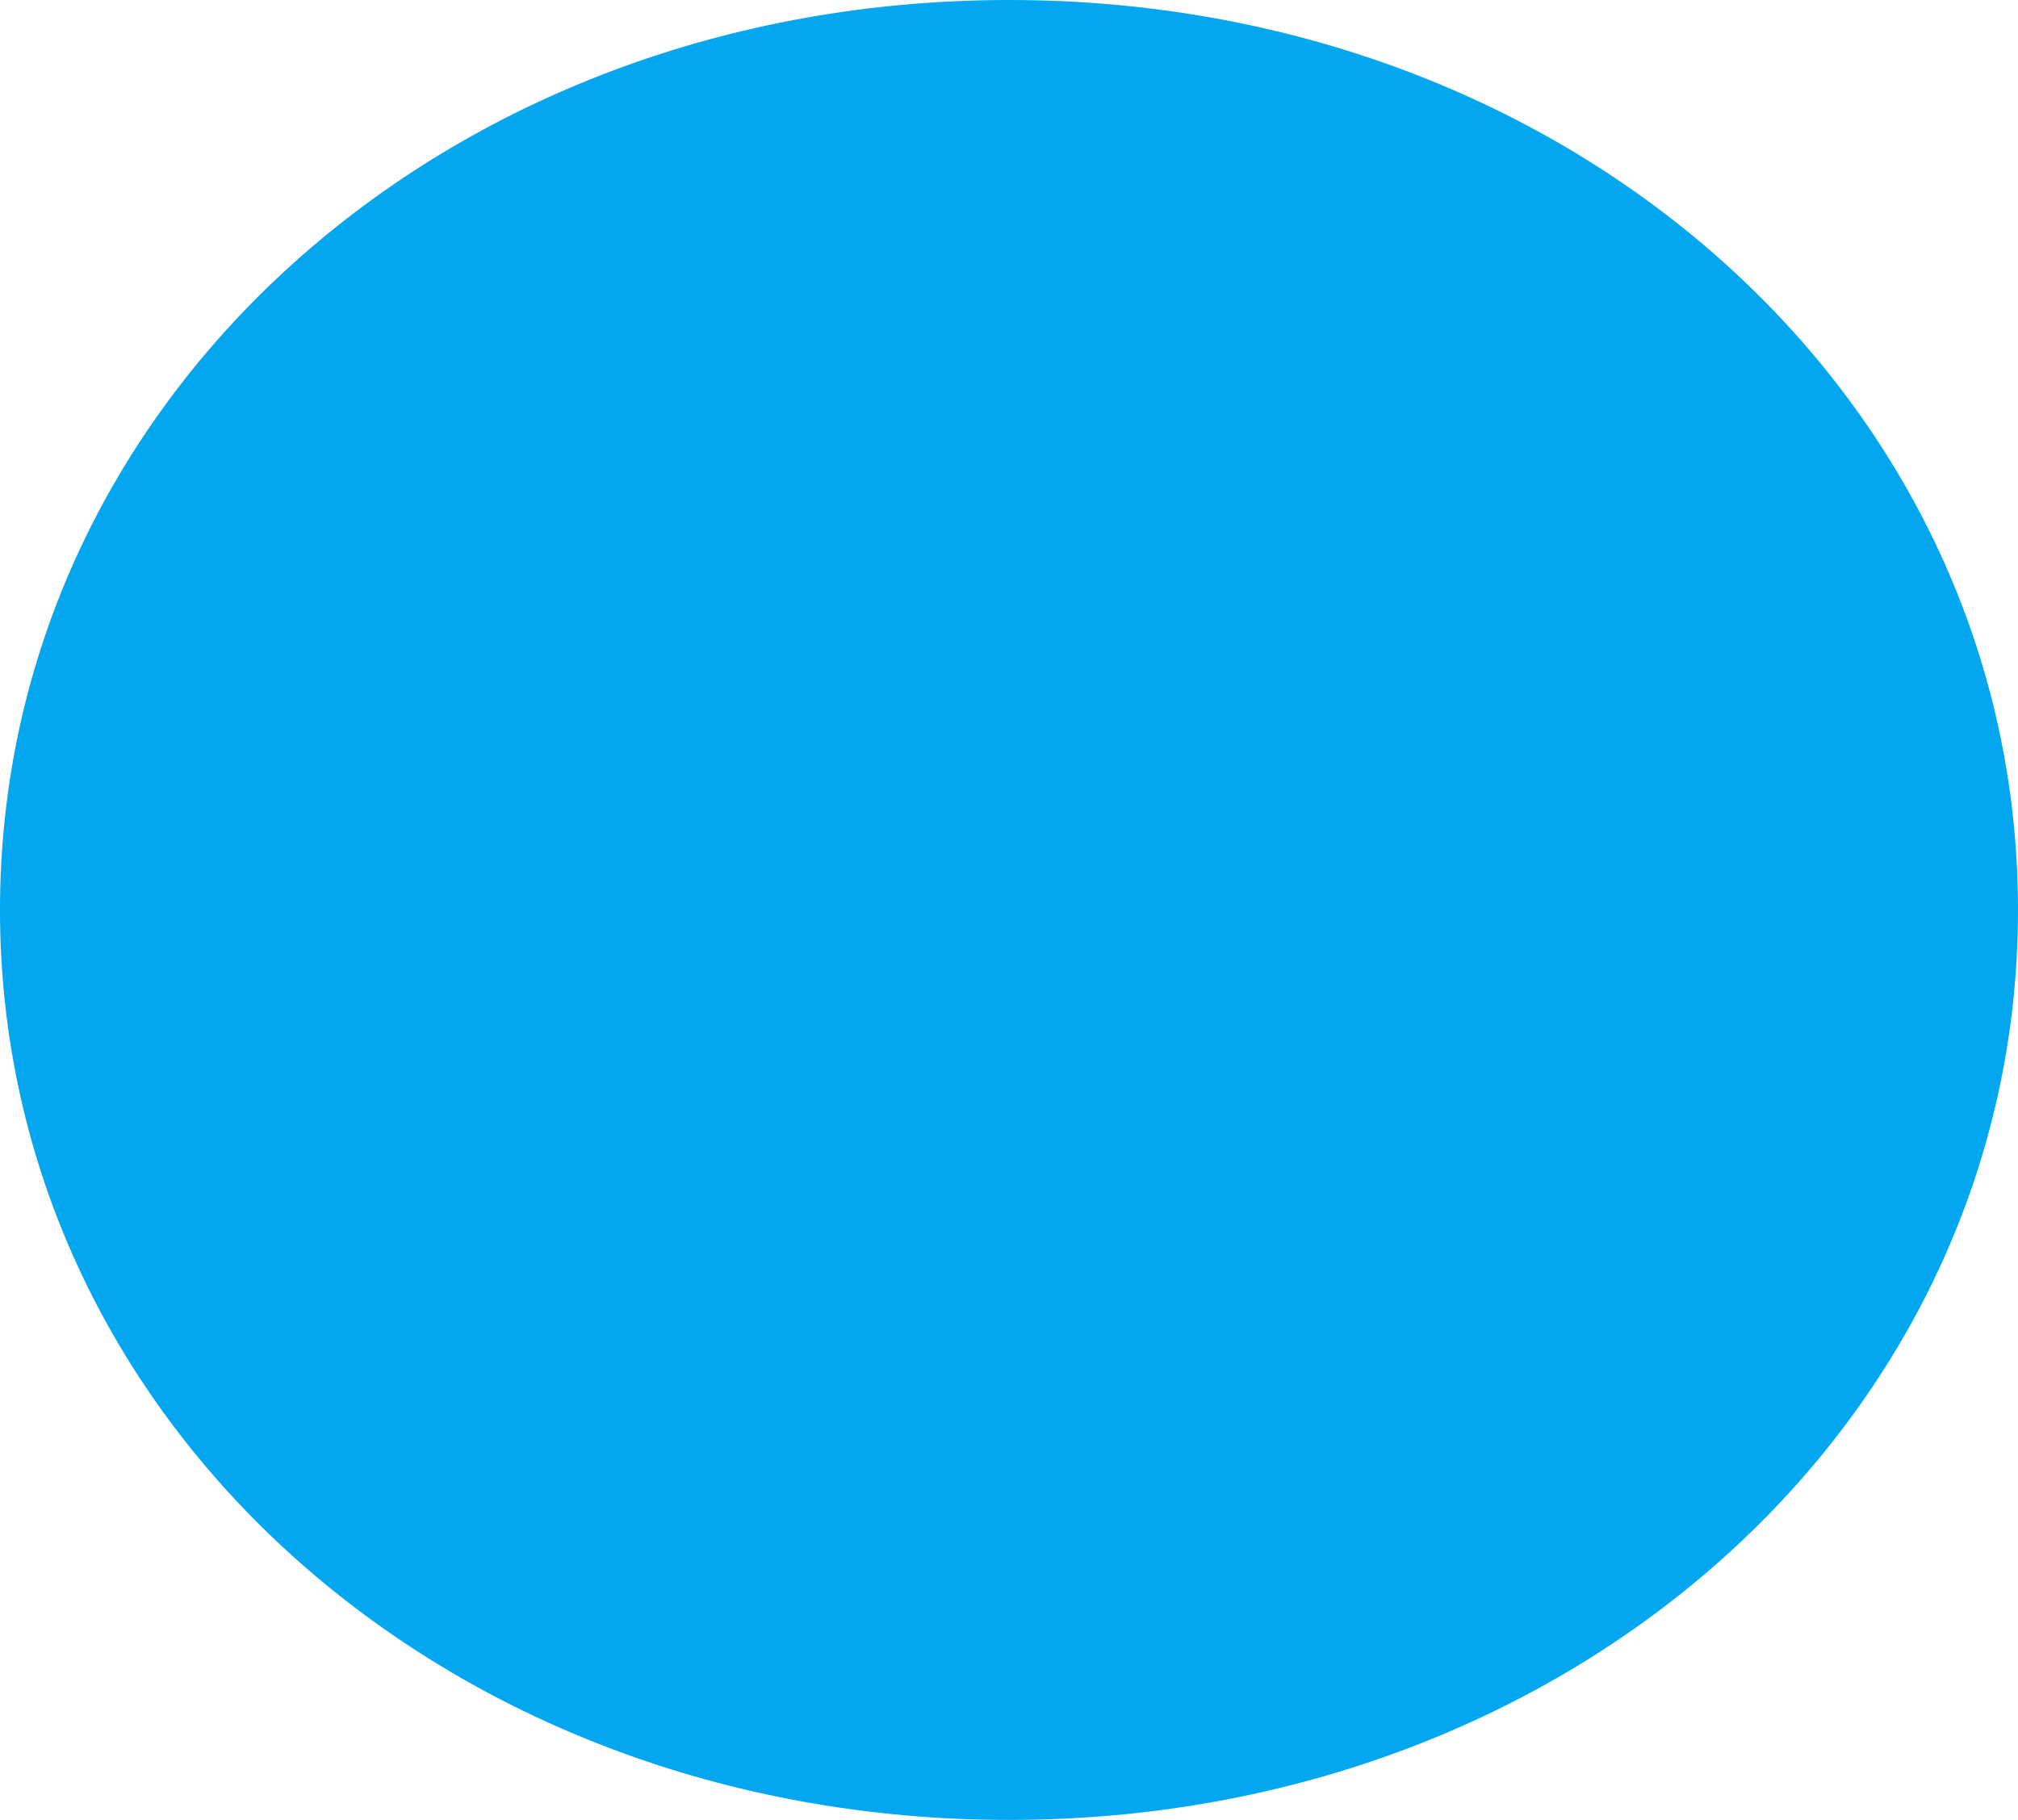
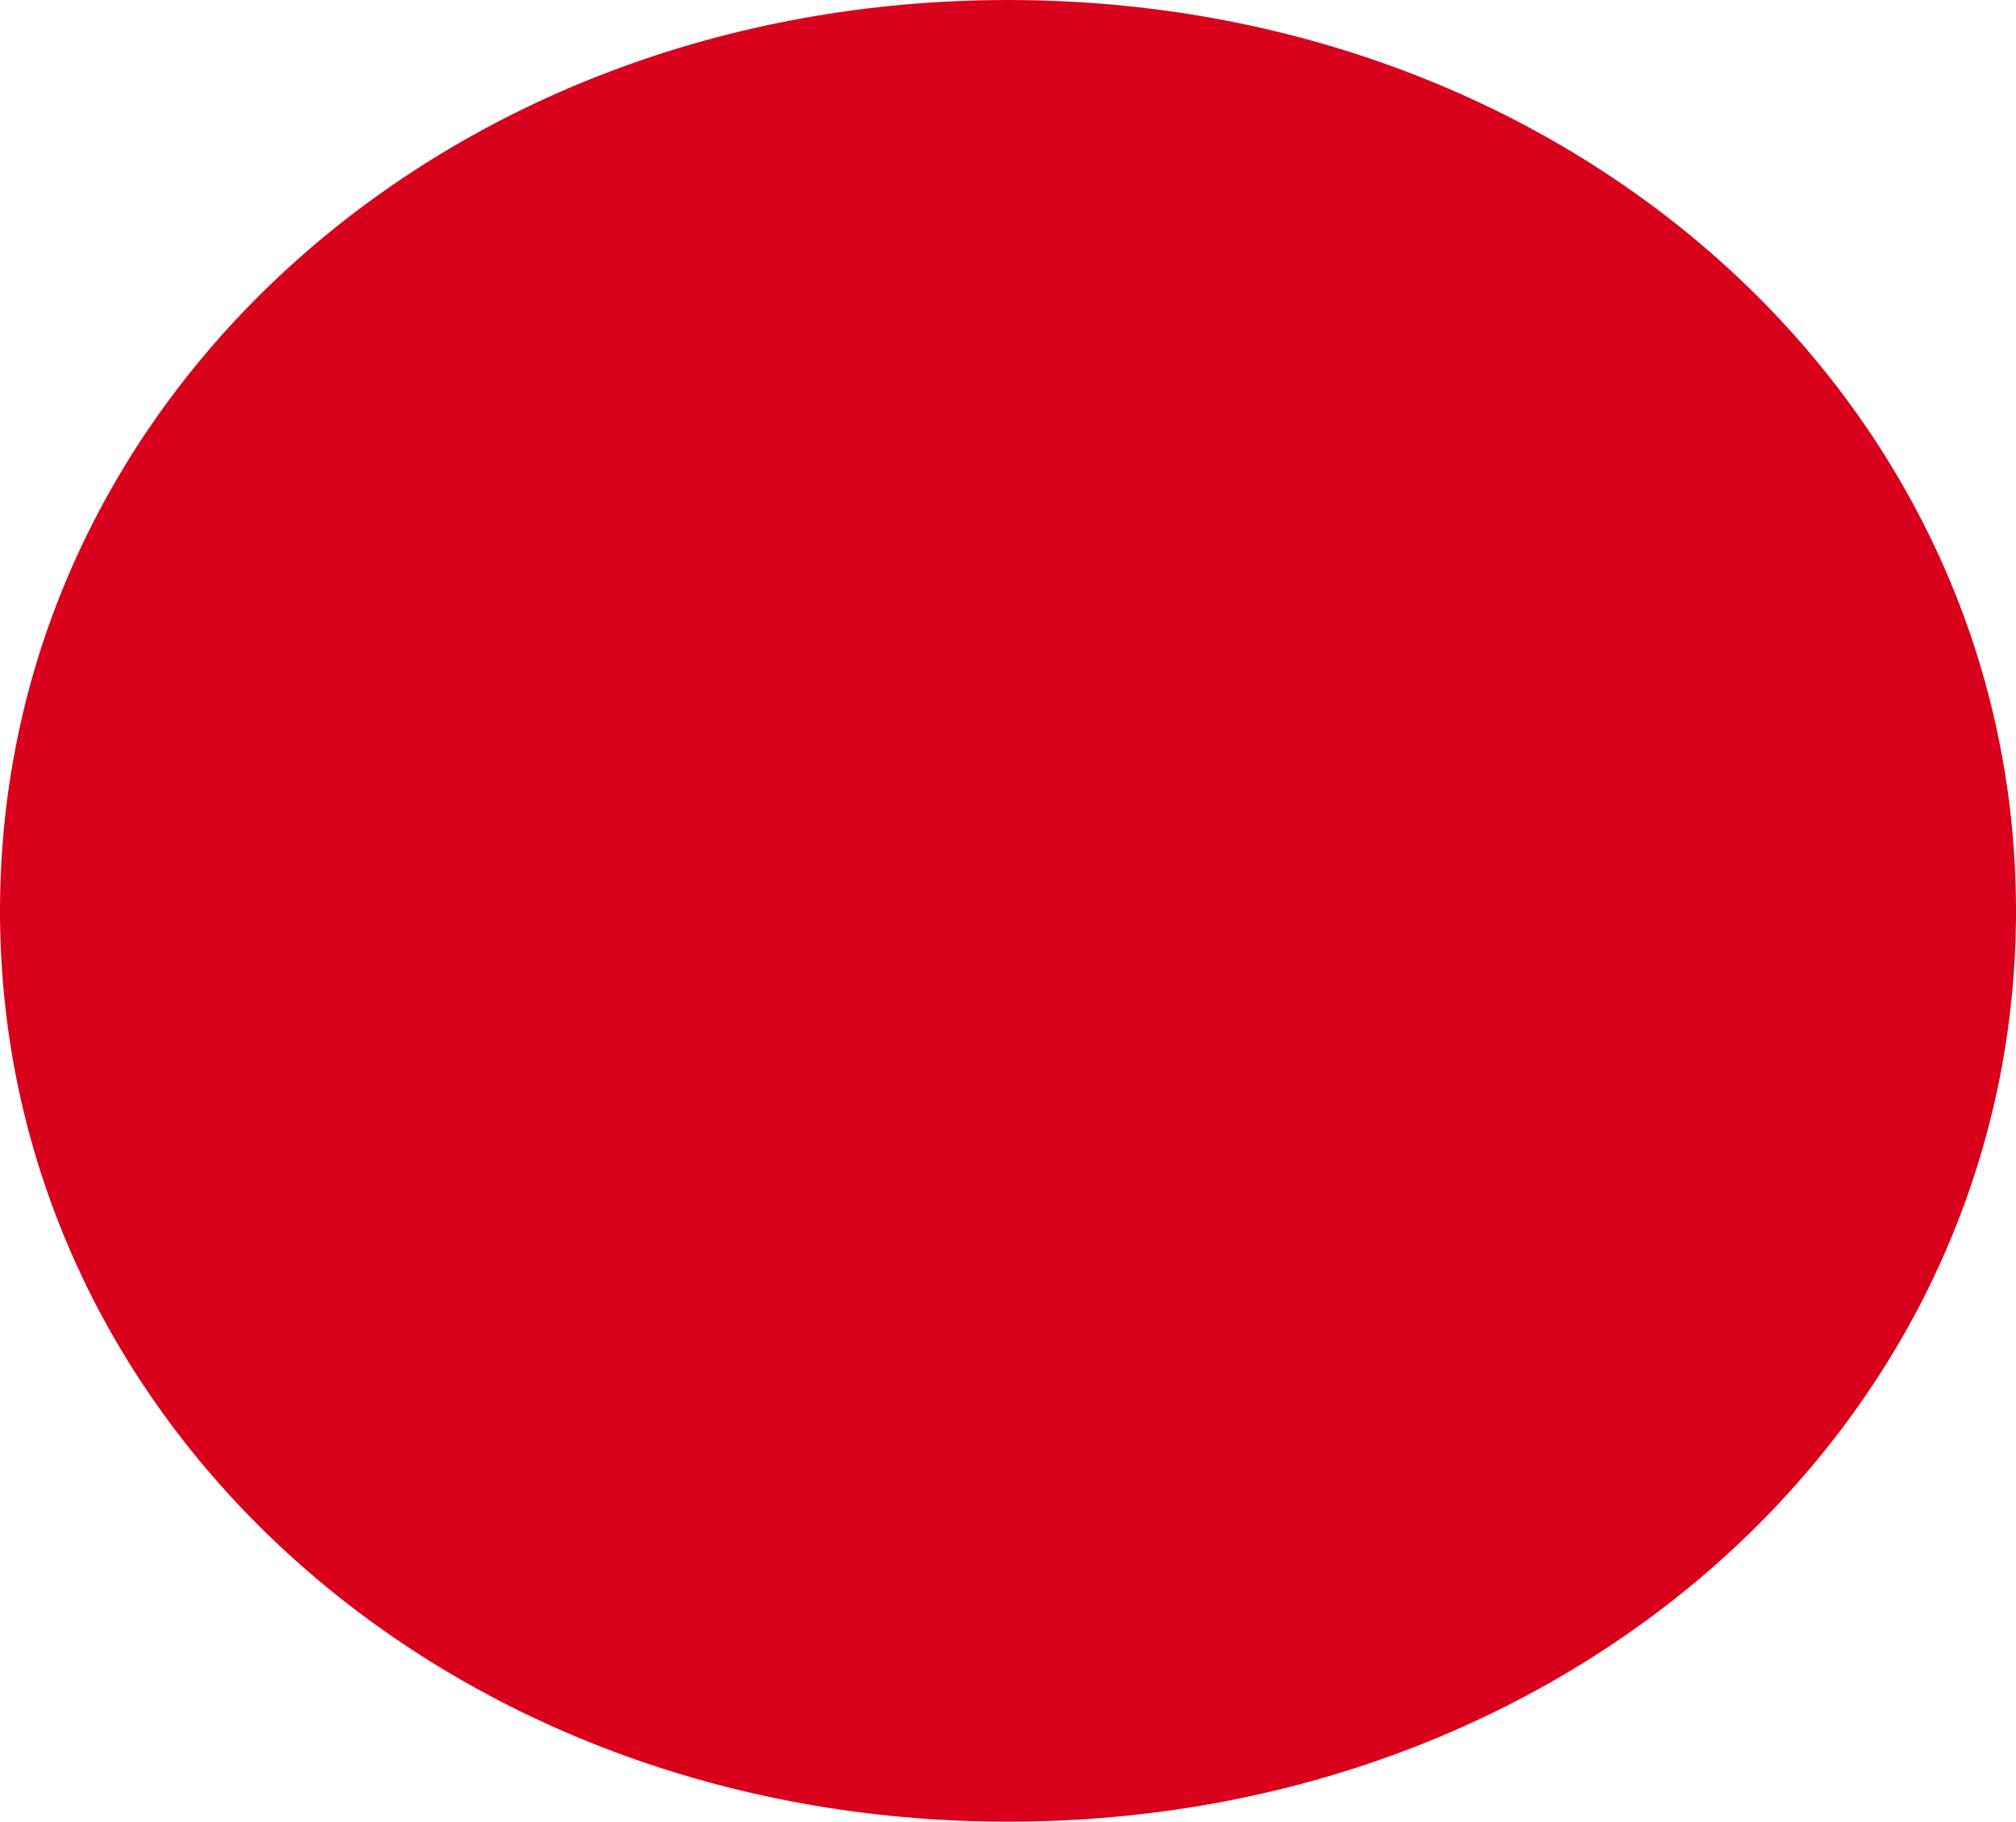
- <svg xmlns="http://www.w3.org/2000/svg" version="1.1" width="51px" height="46px">
+ <svg xmlns="http://www.w3.org/2000/svg" version="1.1" width="52px" height="47px">
  <g transform="matrix(1 0 0 1 -3 -5 )">
-     <path d="M 28.5 5  C 42.78 5  54 15.12  54 28  C 54 40.88  42.78 51  28.5 51  C 14.22 51  3 40.88  3 28  C 3 15.12  14.22 5  28.5 5  Z " fill-rule="nonzero" fill="#02a7f0" stroke="none" />
+     <path d="M 29 5  C 43.56 5  55 15.34  55 28.5  C 55 41.66  43.56 52  29 52  C 14.44 52  3 41.66  3 28.5  C 3 15.34  14.44 5  29 5  Z " fill-rule="nonzero" fill="#d9001b" stroke="none" />
  </g>
</svg>
